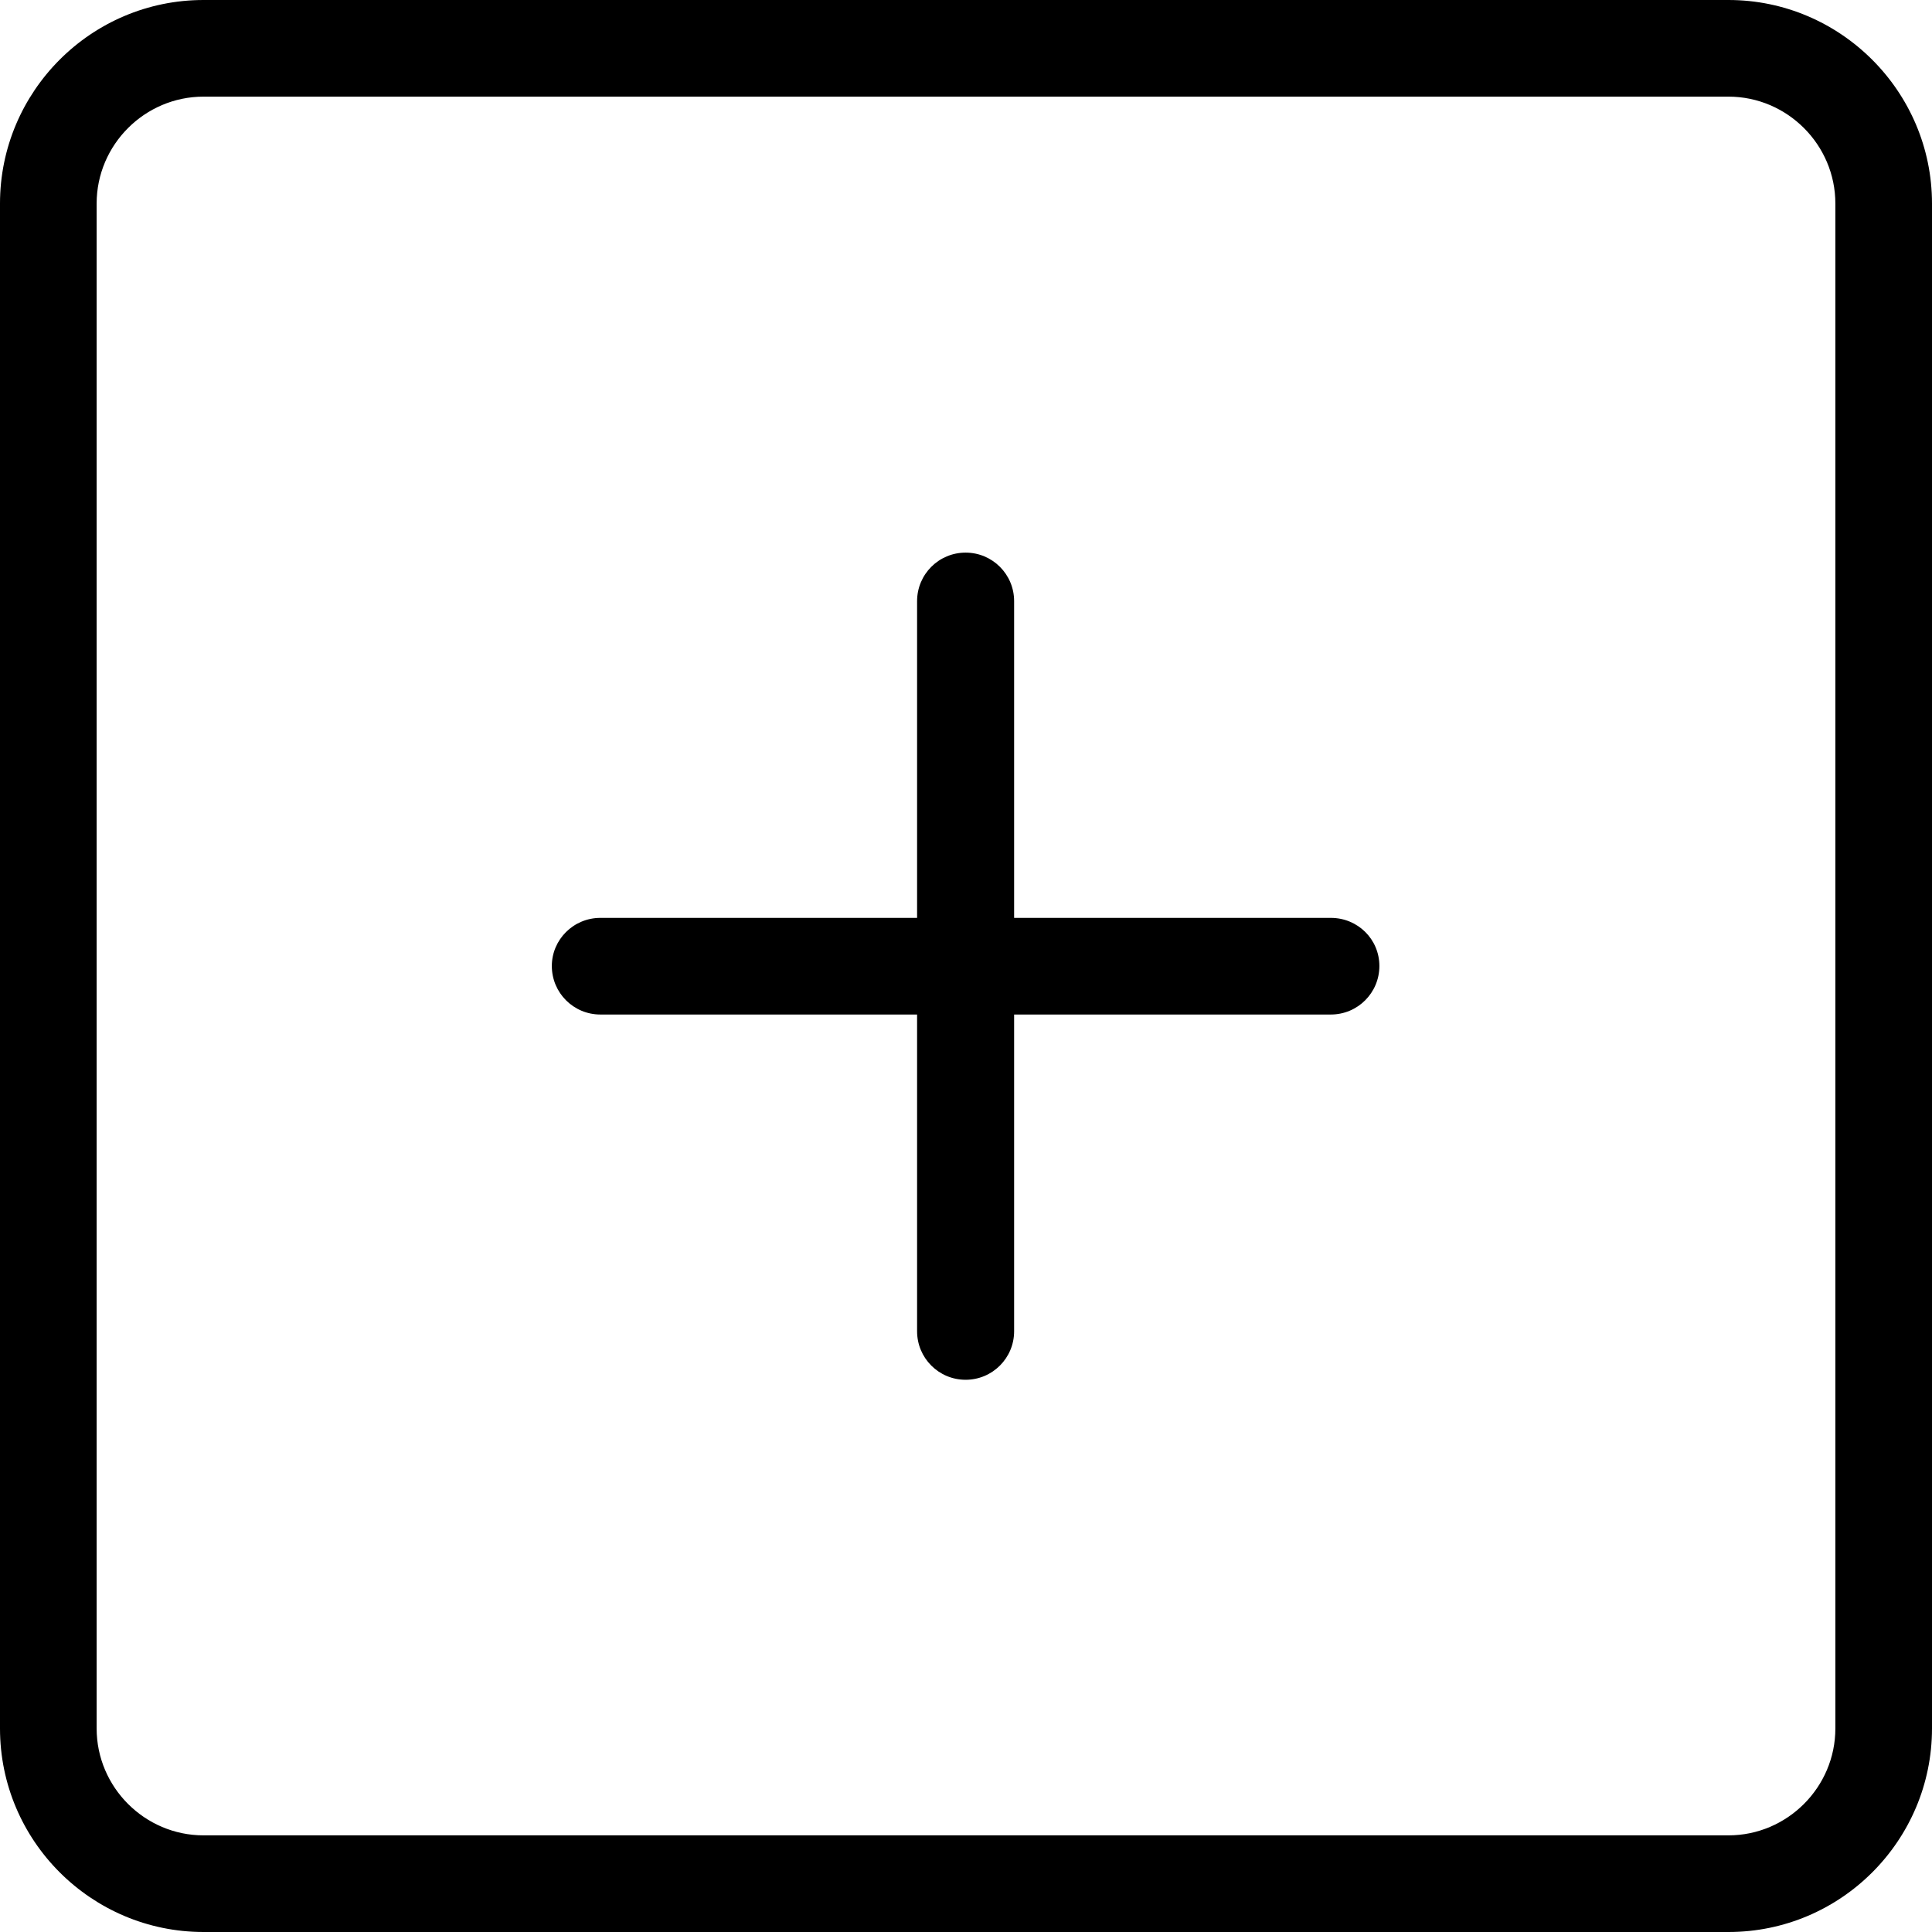
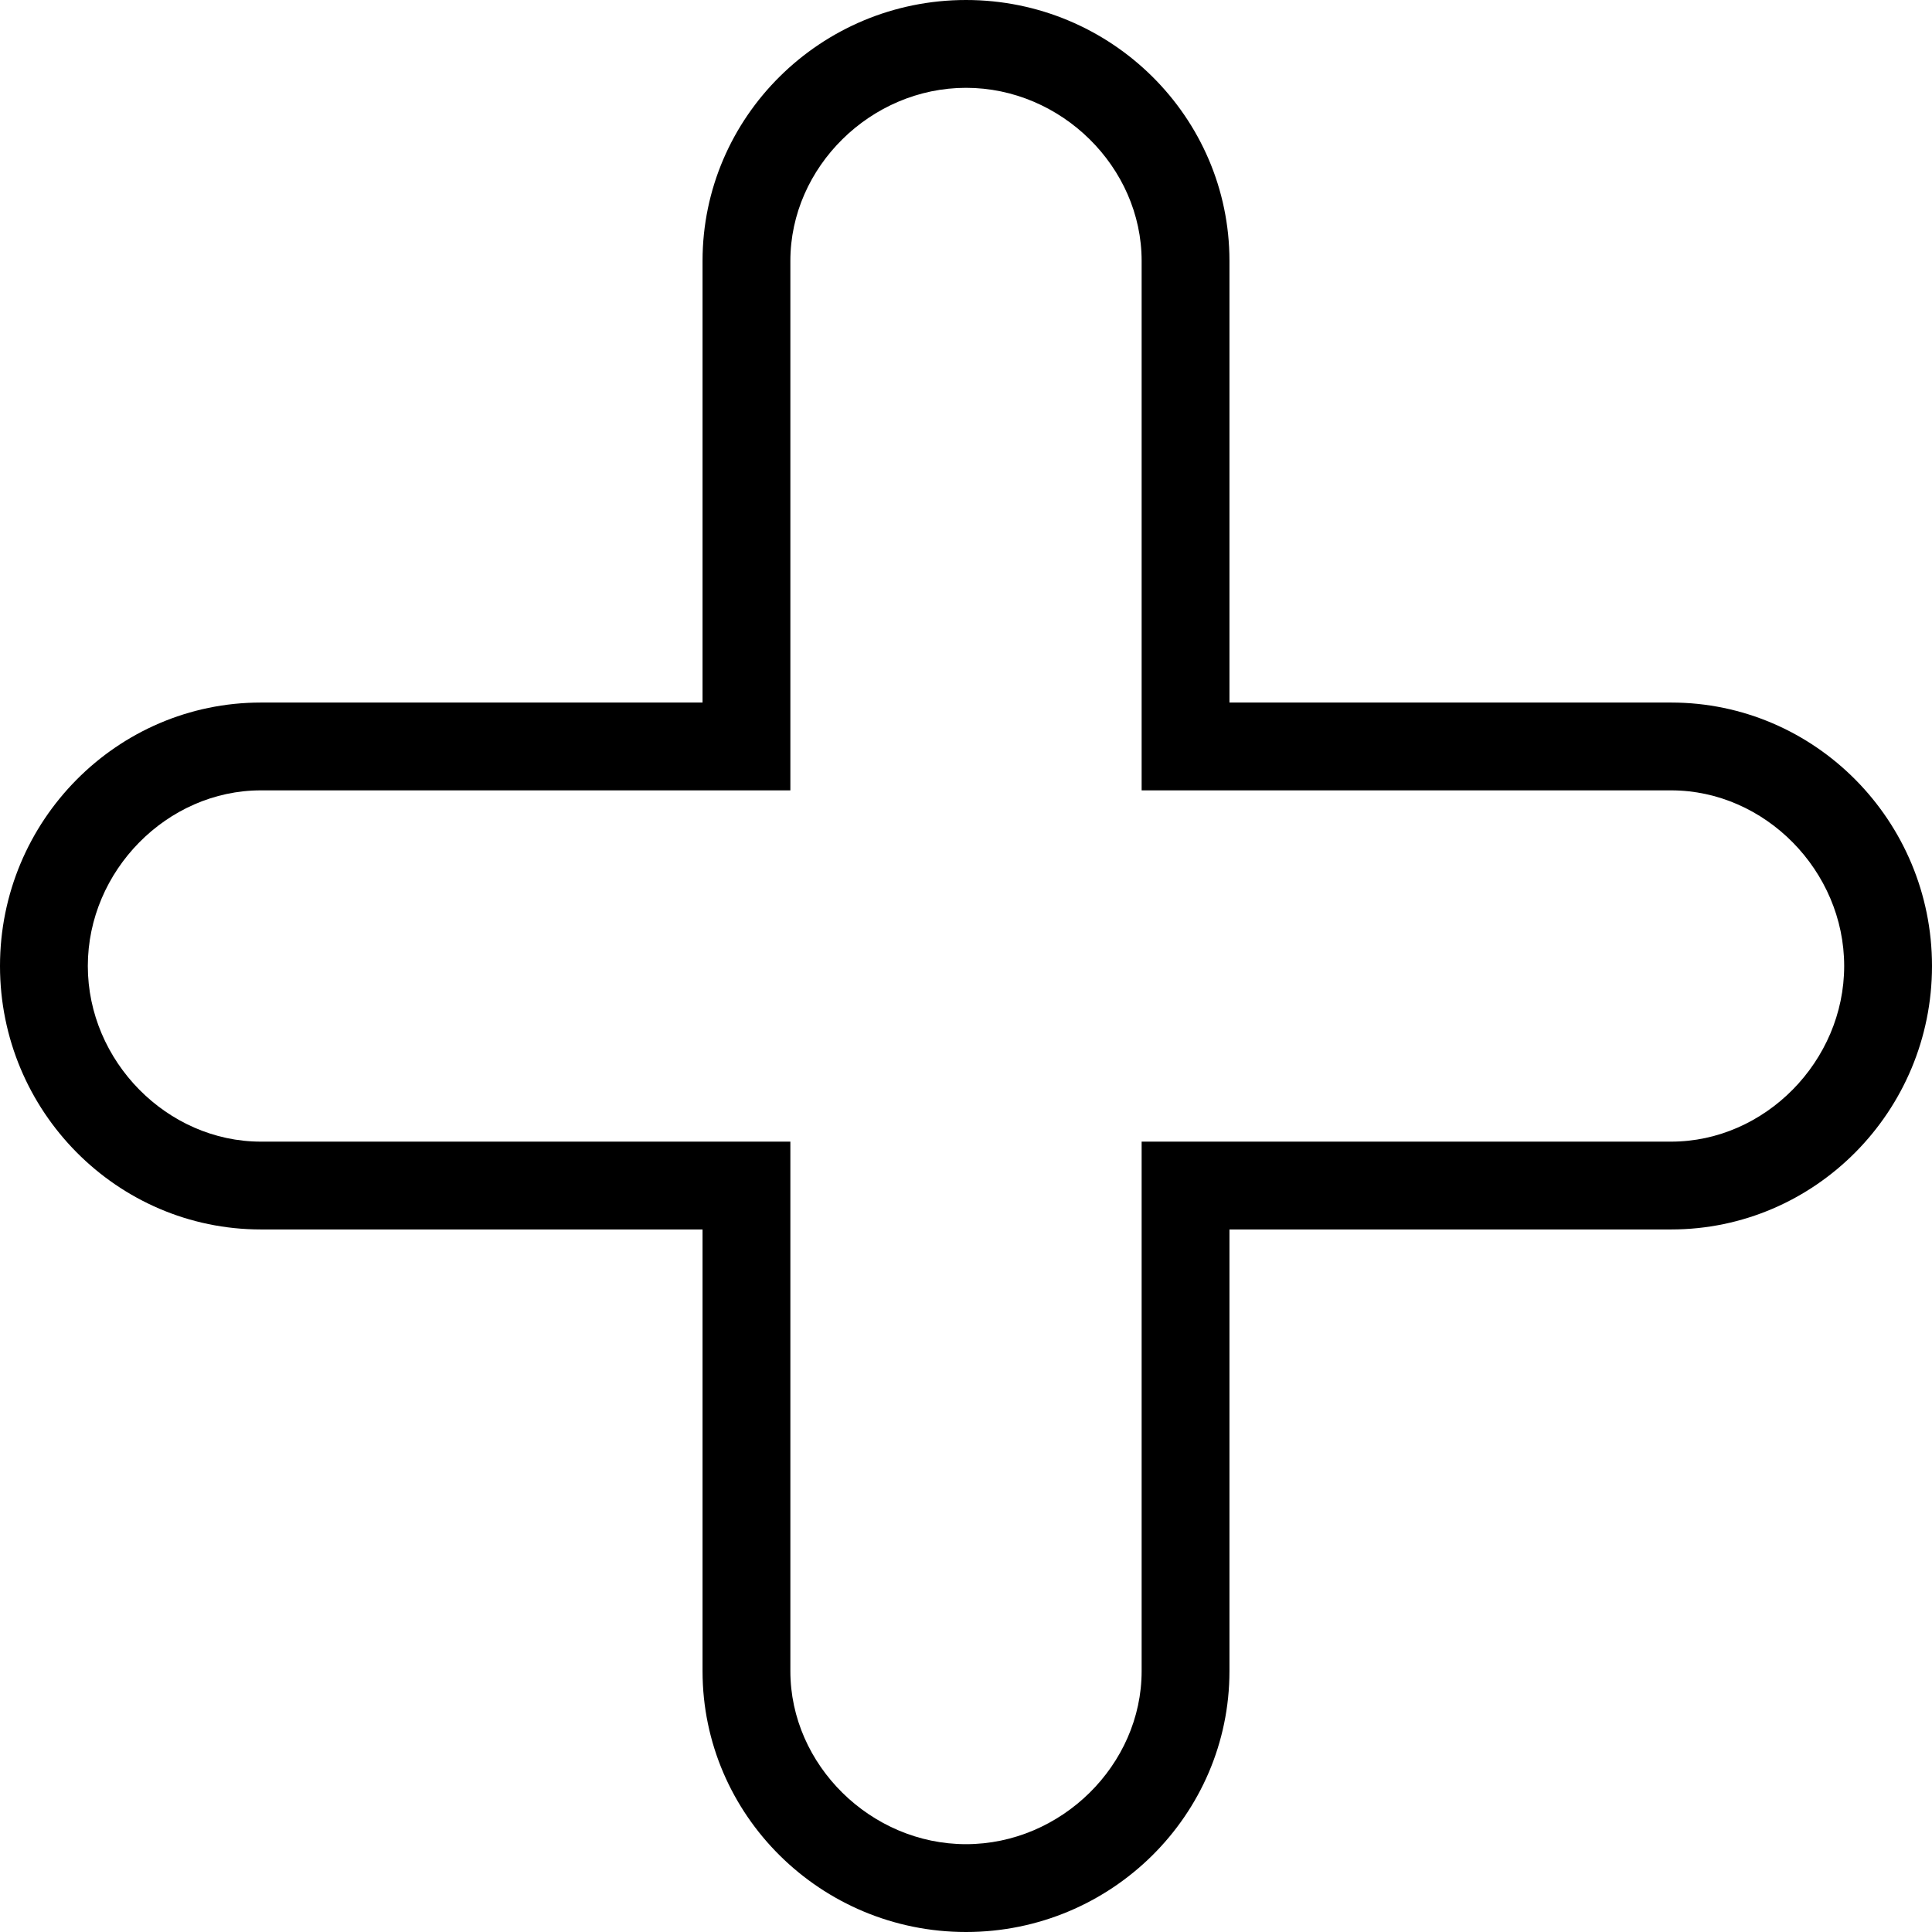
- <svg xmlns="http://www.w3.org/2000/svg" version="1.1" id="Capa_1" x="0px" y="0px" viewBox="0 0 489.8 489.8" style="enable-background:new 0 0 489.8 489.8;" xml:space="preserve">
-   <g>
-     <g>
-       <path d="M438.2,0H51.6C23.1,0,0,23.2,0,51.6v386.6c0,28.5,23.2,51.6,51.6,51.6h386.6c28.5,0,51.6-23.2,51.6-51.6V51.6    C489.8,23.2,466.6,0,438.2,0z M465.3,438.2c0,14.9-12.2,27.1-27.1,27.1H51.6c-14.9,0-27.1-12.2-27.1-27.1V51.6    c0-14.9,12.2-27.1,27.1-27.1h386.6c14.9,0,27.1,12.2,27.1,27.1V438.2z" />
-       <path d="M337.4,232.7h-80.3v-80.3c0-6.8-5.5-12.3-12.3-12.3s-12.3,5.5-12.3,12.3v80.3h-80.3c-6.8,0-12.3,5.5-12.3,12.2    c0,6.8,5.5,12.3,12.3,12.3h80.3v80.3c0,6.8,5.5,12.3,12.3,12.3s12.3-5.5,12.3-12.3v-80.3h80.3c6.8,0,12.3-5.5,12.3-12.3    C349.7,238.1,344.2,232.7,337.4,232.7z" />
-     </g>
-   </g>
+ <svg xmlns="http://www.w3.org/2000/svg" version="1.1" id="Capa_1" x="0px" y="0px" viewBox="0 0 44 44" style="enable-background:new 0 0 44 44;" xml:space="preserve">
+   <path d="M22,44c-3.309,0-6-2.665-6-5.941V28H5.941C2.665,28,0,25.309,0,22s2.665-6,5.941-6H16V5.941C16,2.665,18.691,0,22,0  s6,2.665,6,5.941V16h10.059C41.335,16,44,18.691,44,22s-2.665,6-5.941,6H28v10.059C28,41.335,25.309,44,22,44z M5.941,18  C3.805,18,2,19.832,2,22s1.805,4,3.941,4H18v12.059C18,40.195,19.832,42,22,42s4-1.805,4-3.941V26h12.059C40.195,26,42,24.168,42,22  s-1.805-4-3.941-4H26V5.941C26,3.805,24.168,2,22,2s-4,1.805-4,3.941V18H5.941z" />
  <g>
</g>
  <g>
</g>
  <g>
</g>
  <g>
</g>
  <g>
</g>
  <g>
</g>
  <g>
</g>
  <g>
</g>
  <g>
</g>
  <g>
</g>
  <g>
</g>
  <g>
</g>
  <g>
</g>
  <g>
</g>
  <g>
</g>
</svg>
